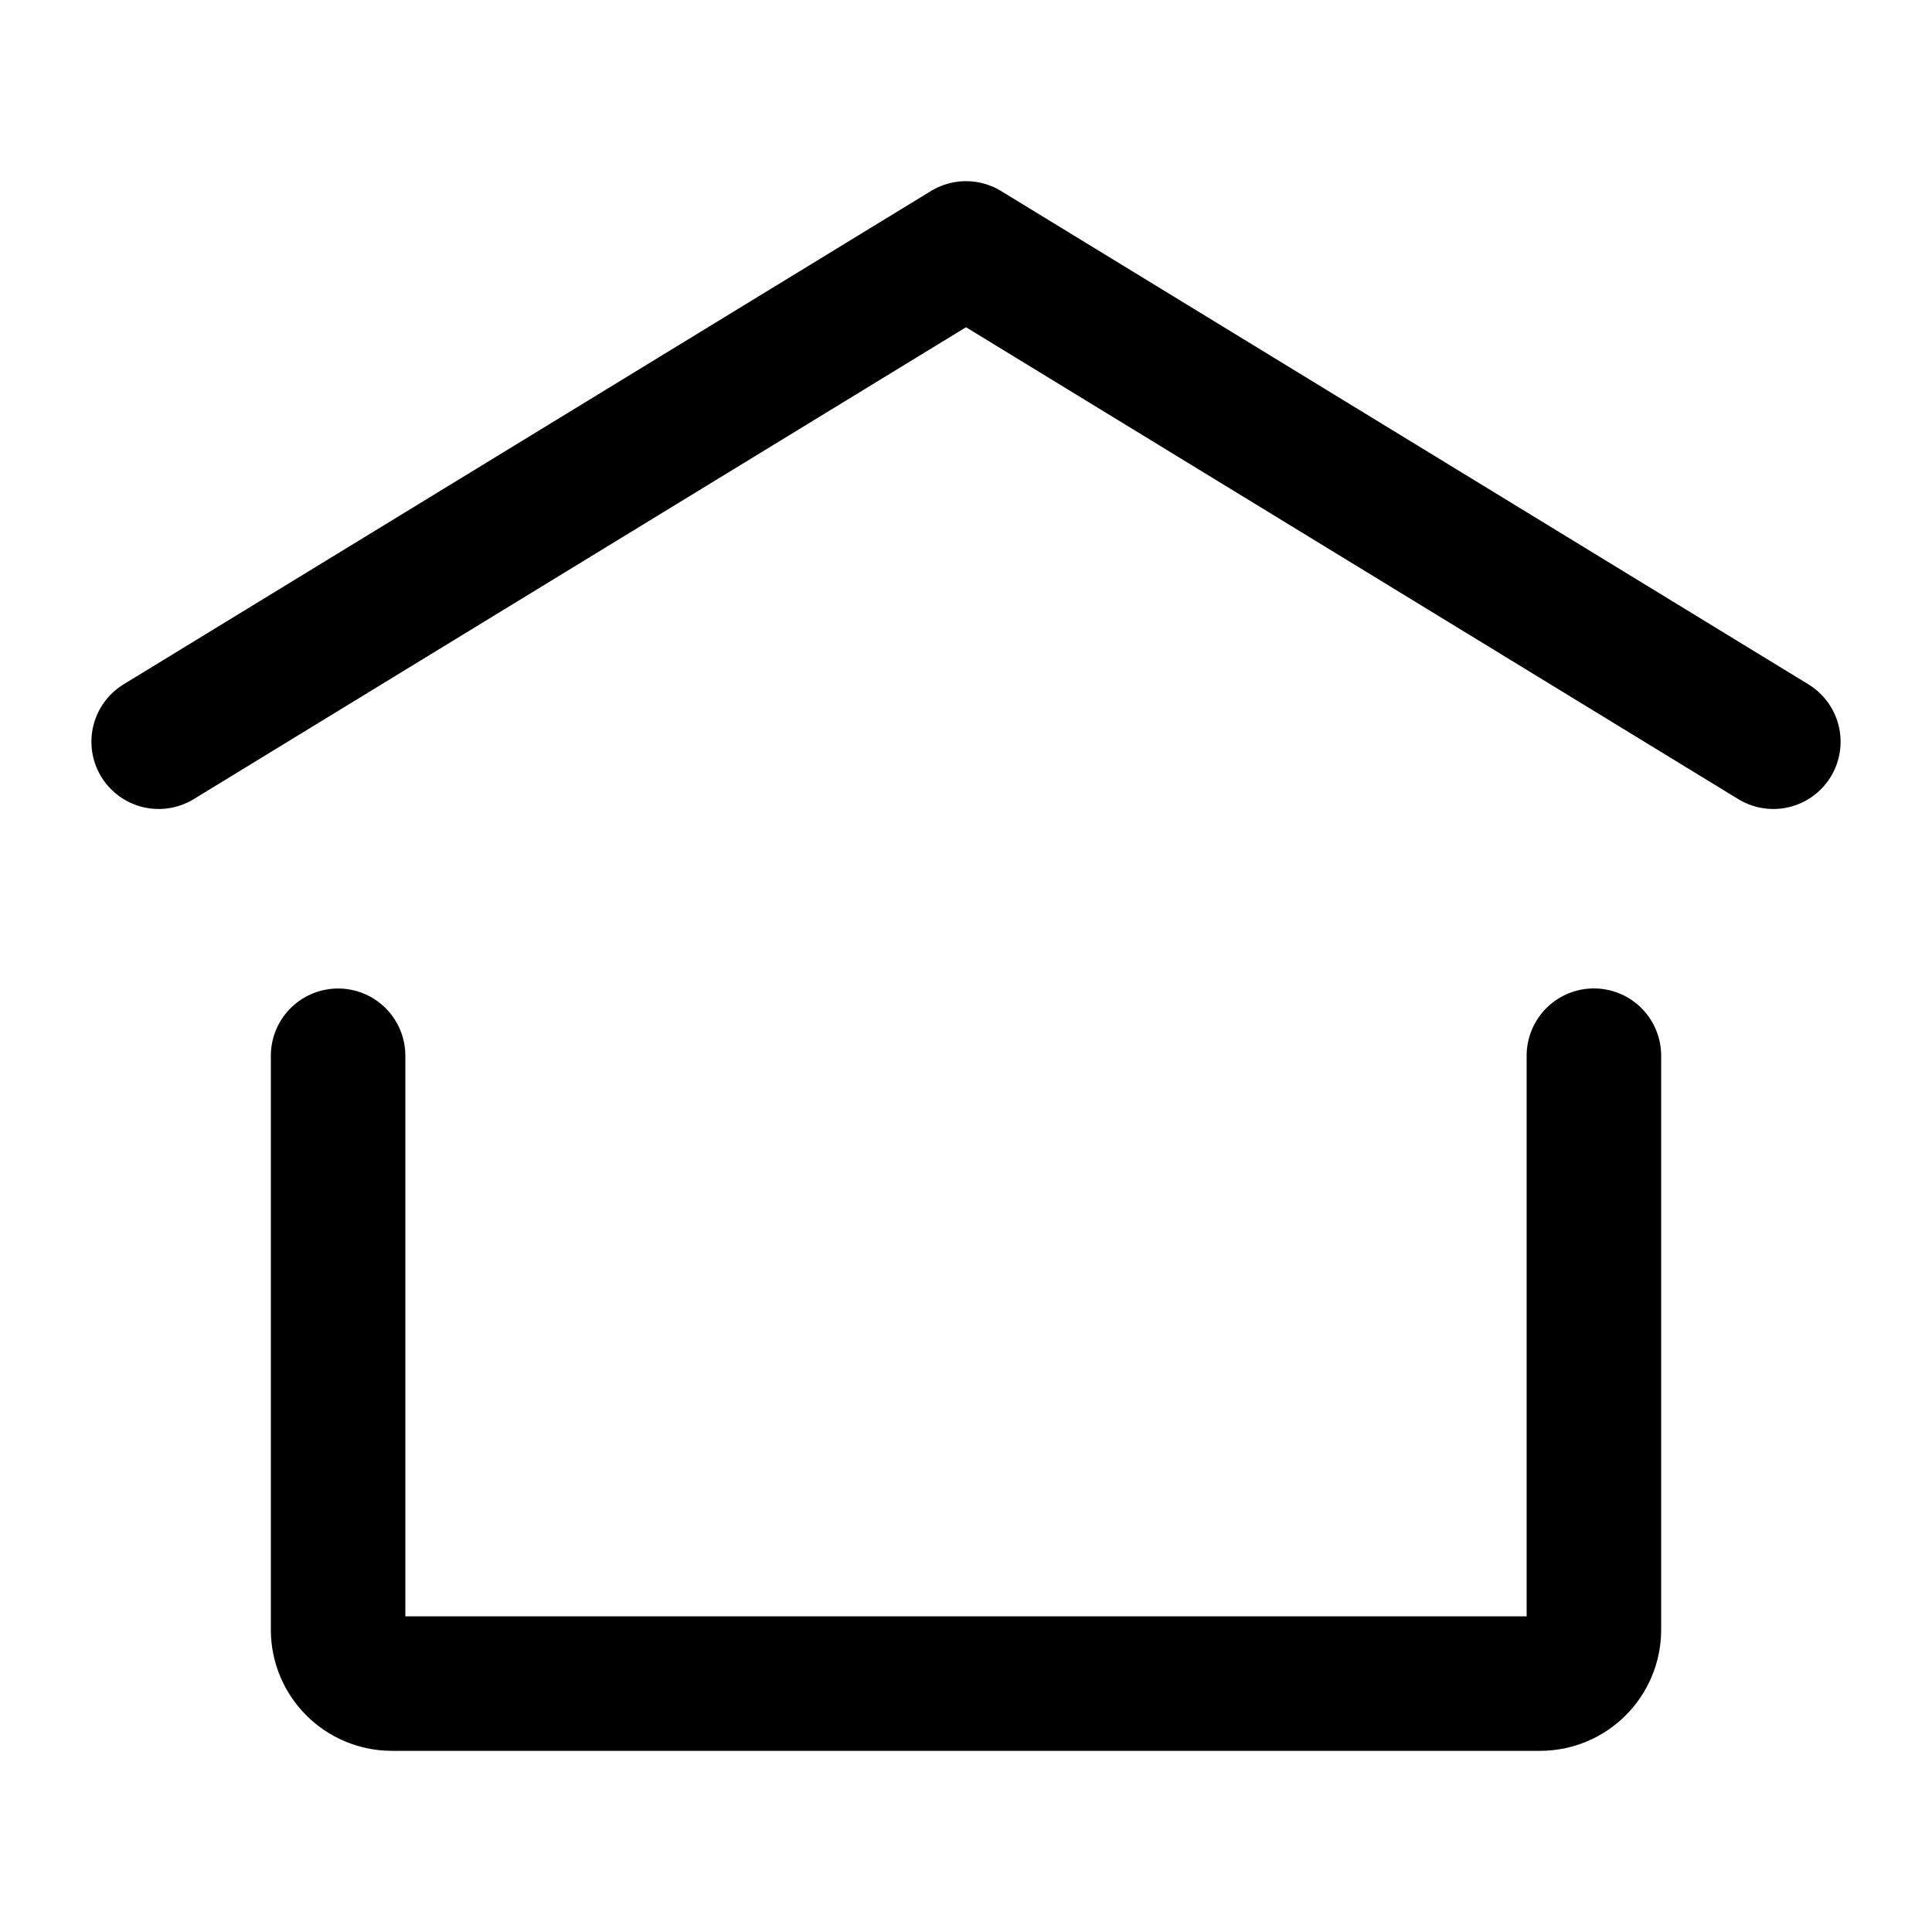
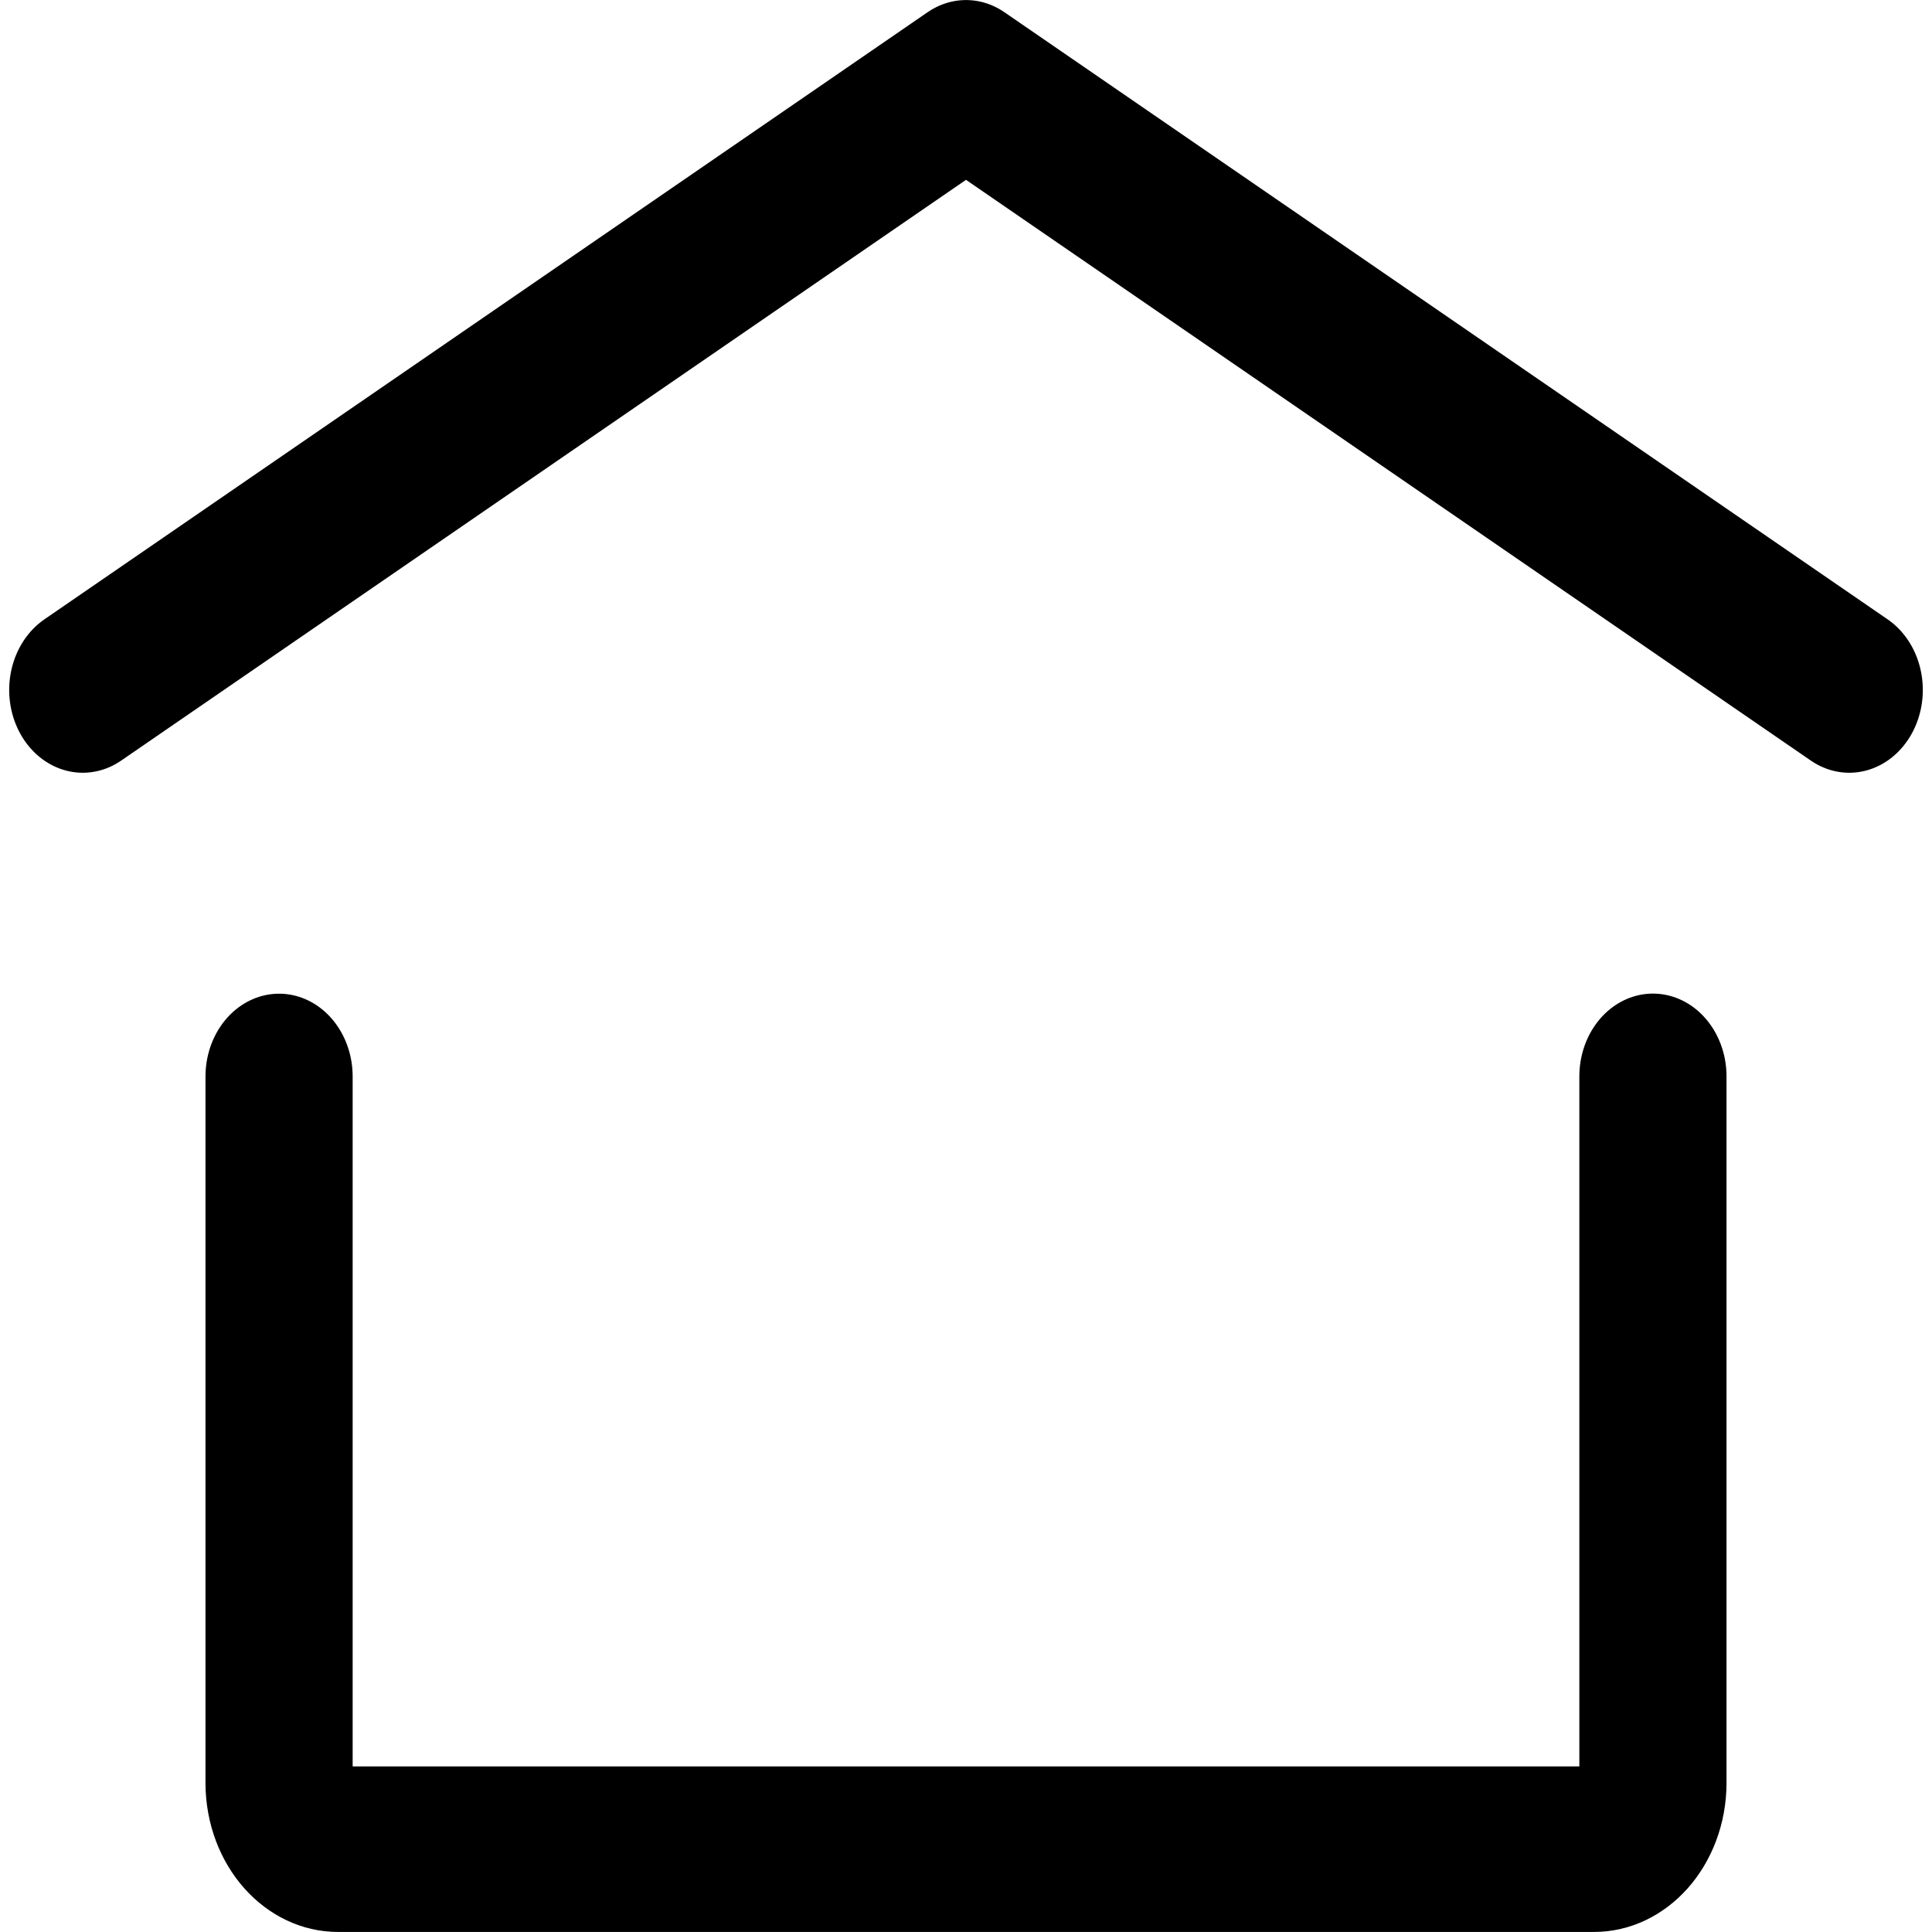
<svg xmlns="http://www.w3.org/2000/svg" width="34px" height="34px" stroke-width="1.5" viewBox="0 0 24 24" fill="none" color="#000000" version="1.1" id="svg459">
  <defs id="defs463" />
-   <path d="M 1.971,9.214 12,3.086 22.029,9.214 m -2.229,3.9 v 7.131 a 0.669,0.669 0 0 1 -0.669,0.669 H 4.869 A 0.669,0.669 0 0 1 4.2,20.246 v -7.131" stroke="#000000" stroke-width="1.671" stroke-linecap="round" stroke-linejoin="round" id="path457" />
+   <g id="g234" transform="matrix(1.094016,0,0,1.230769,-1.128198,-2.769233)">
+     <path d="M 1.971,9.214 12,3.086 22.029,9.214 m -2.229,3.9 v 7.131 a 0.669,0.669 0 0 1 -0.669,0.669 H 4.869 A 0.669,0.669 0 0 1 4.2,20.246 v -7.131" stroke="#000000" stroke-width="1.671" stroke-linecap="round" stroke-linejoin="round" id="path457" />
+   </g>
</svg>
